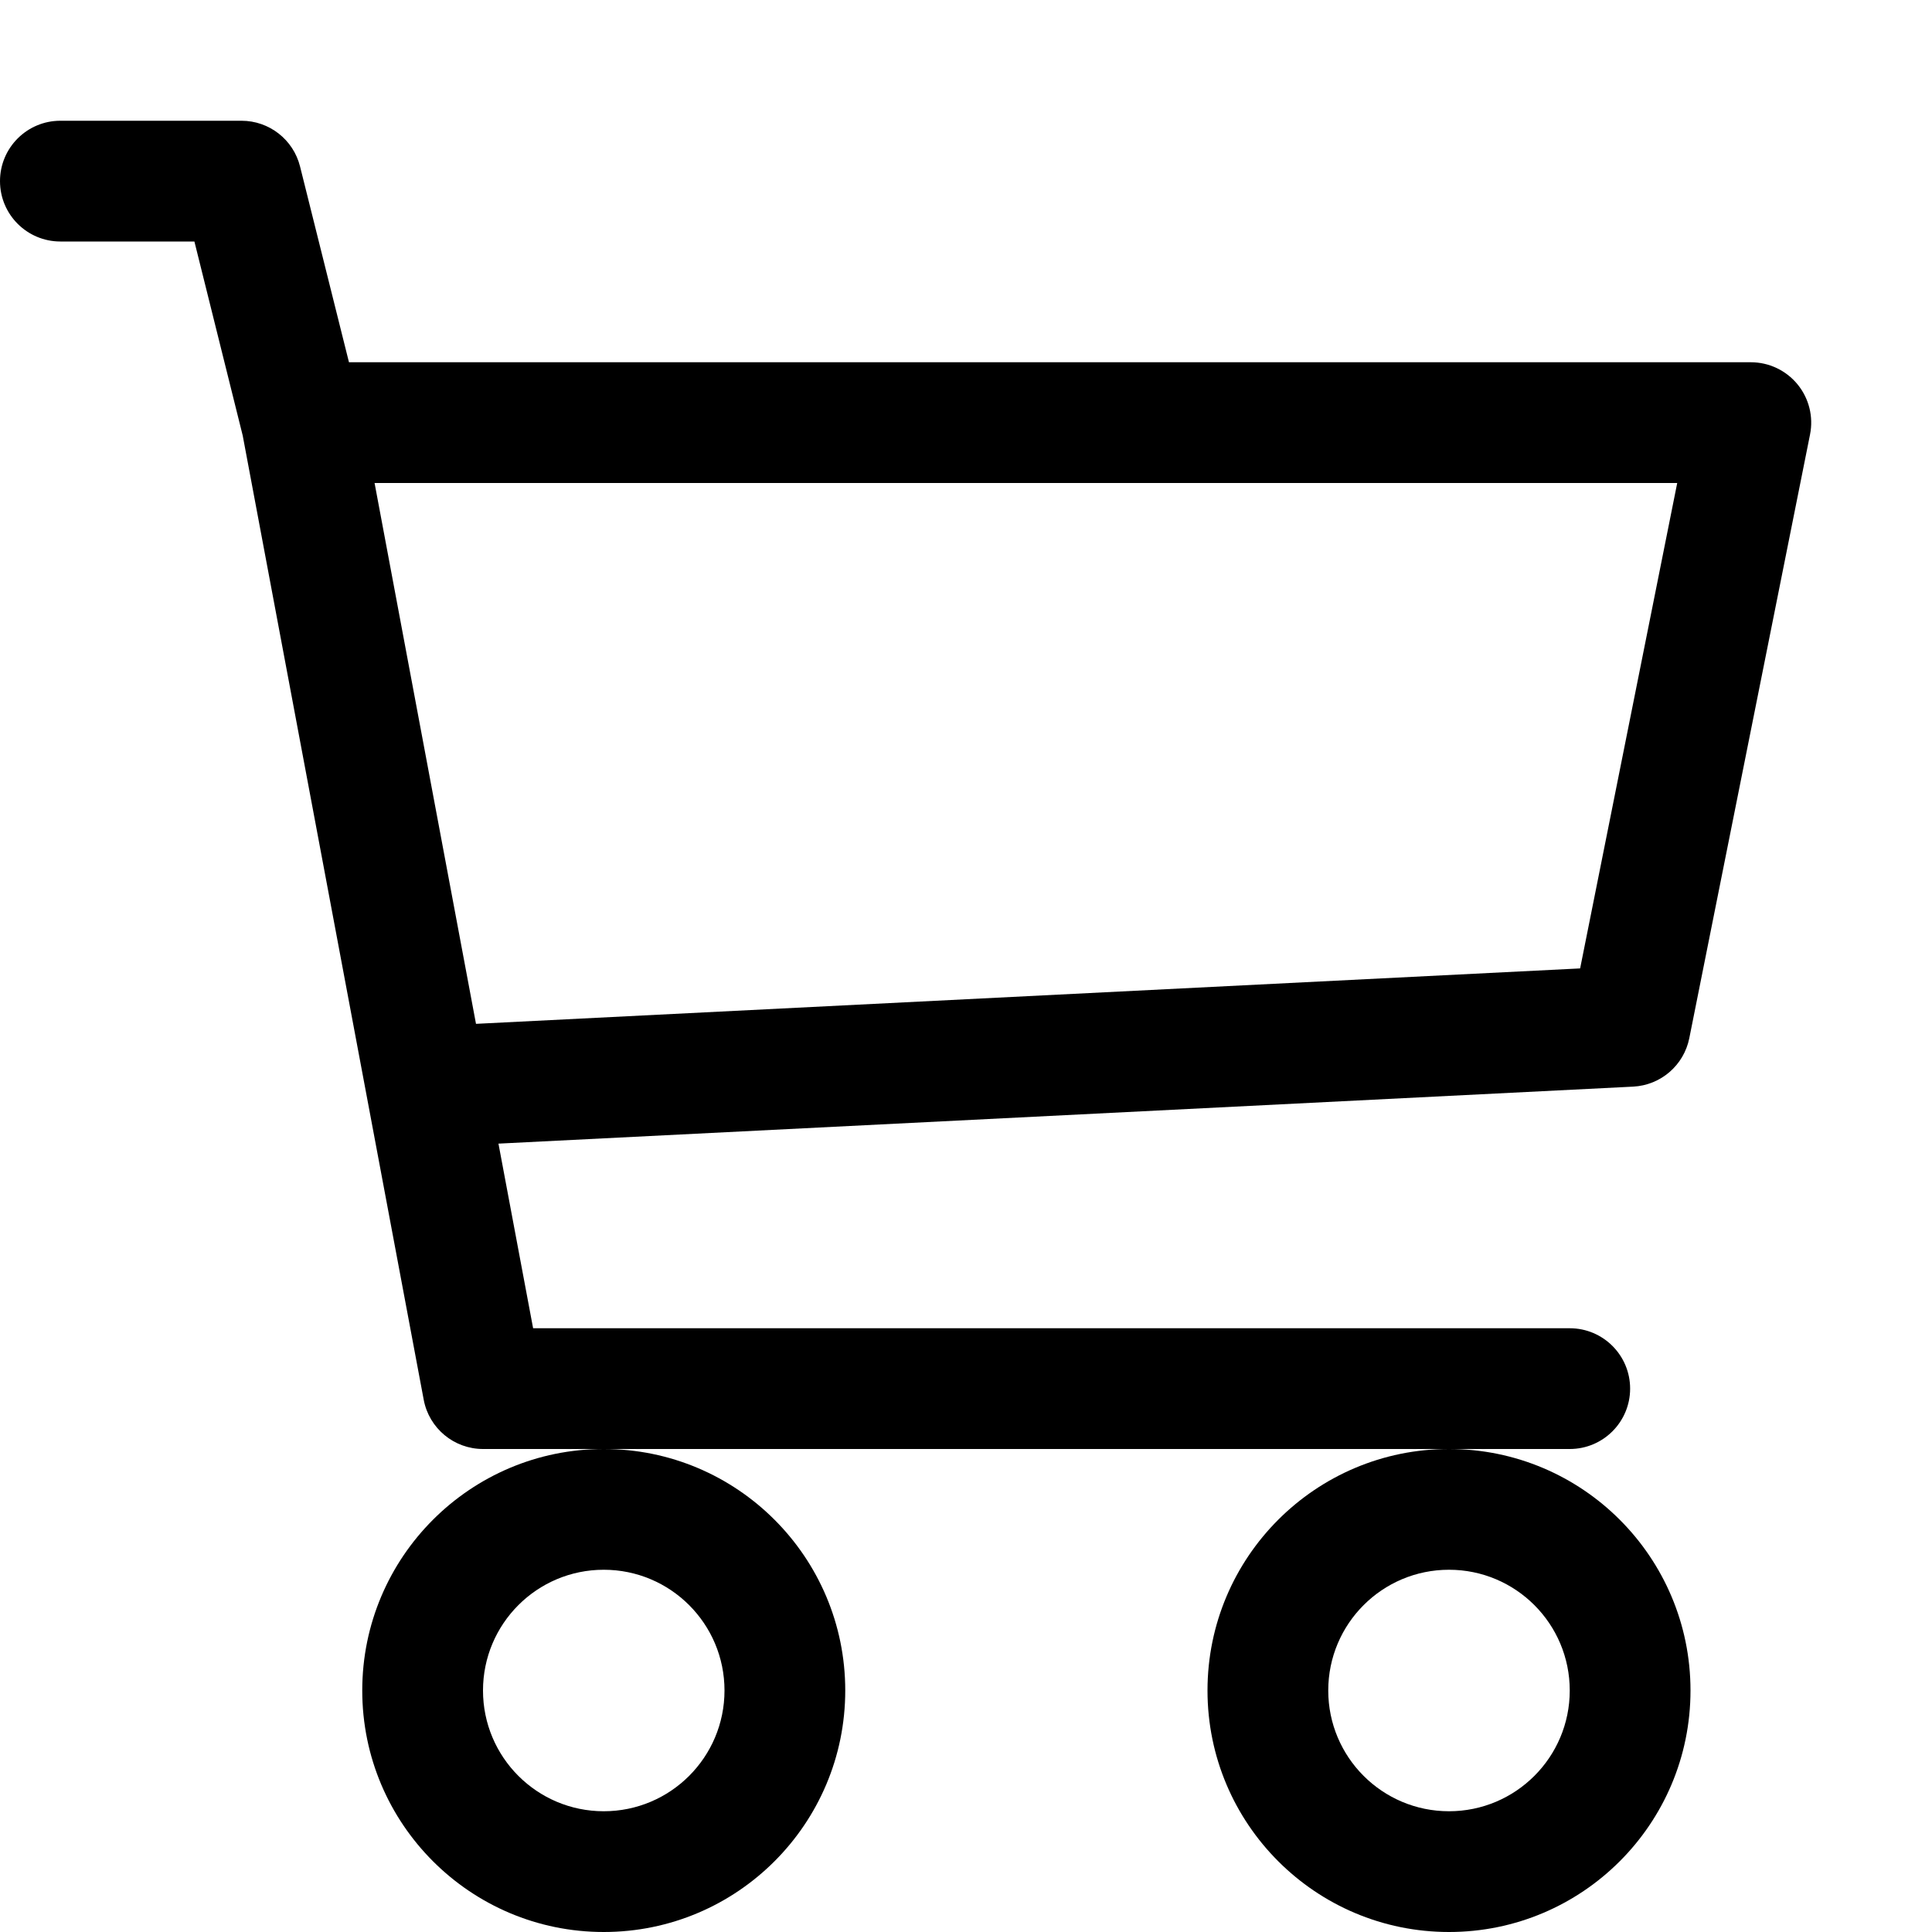
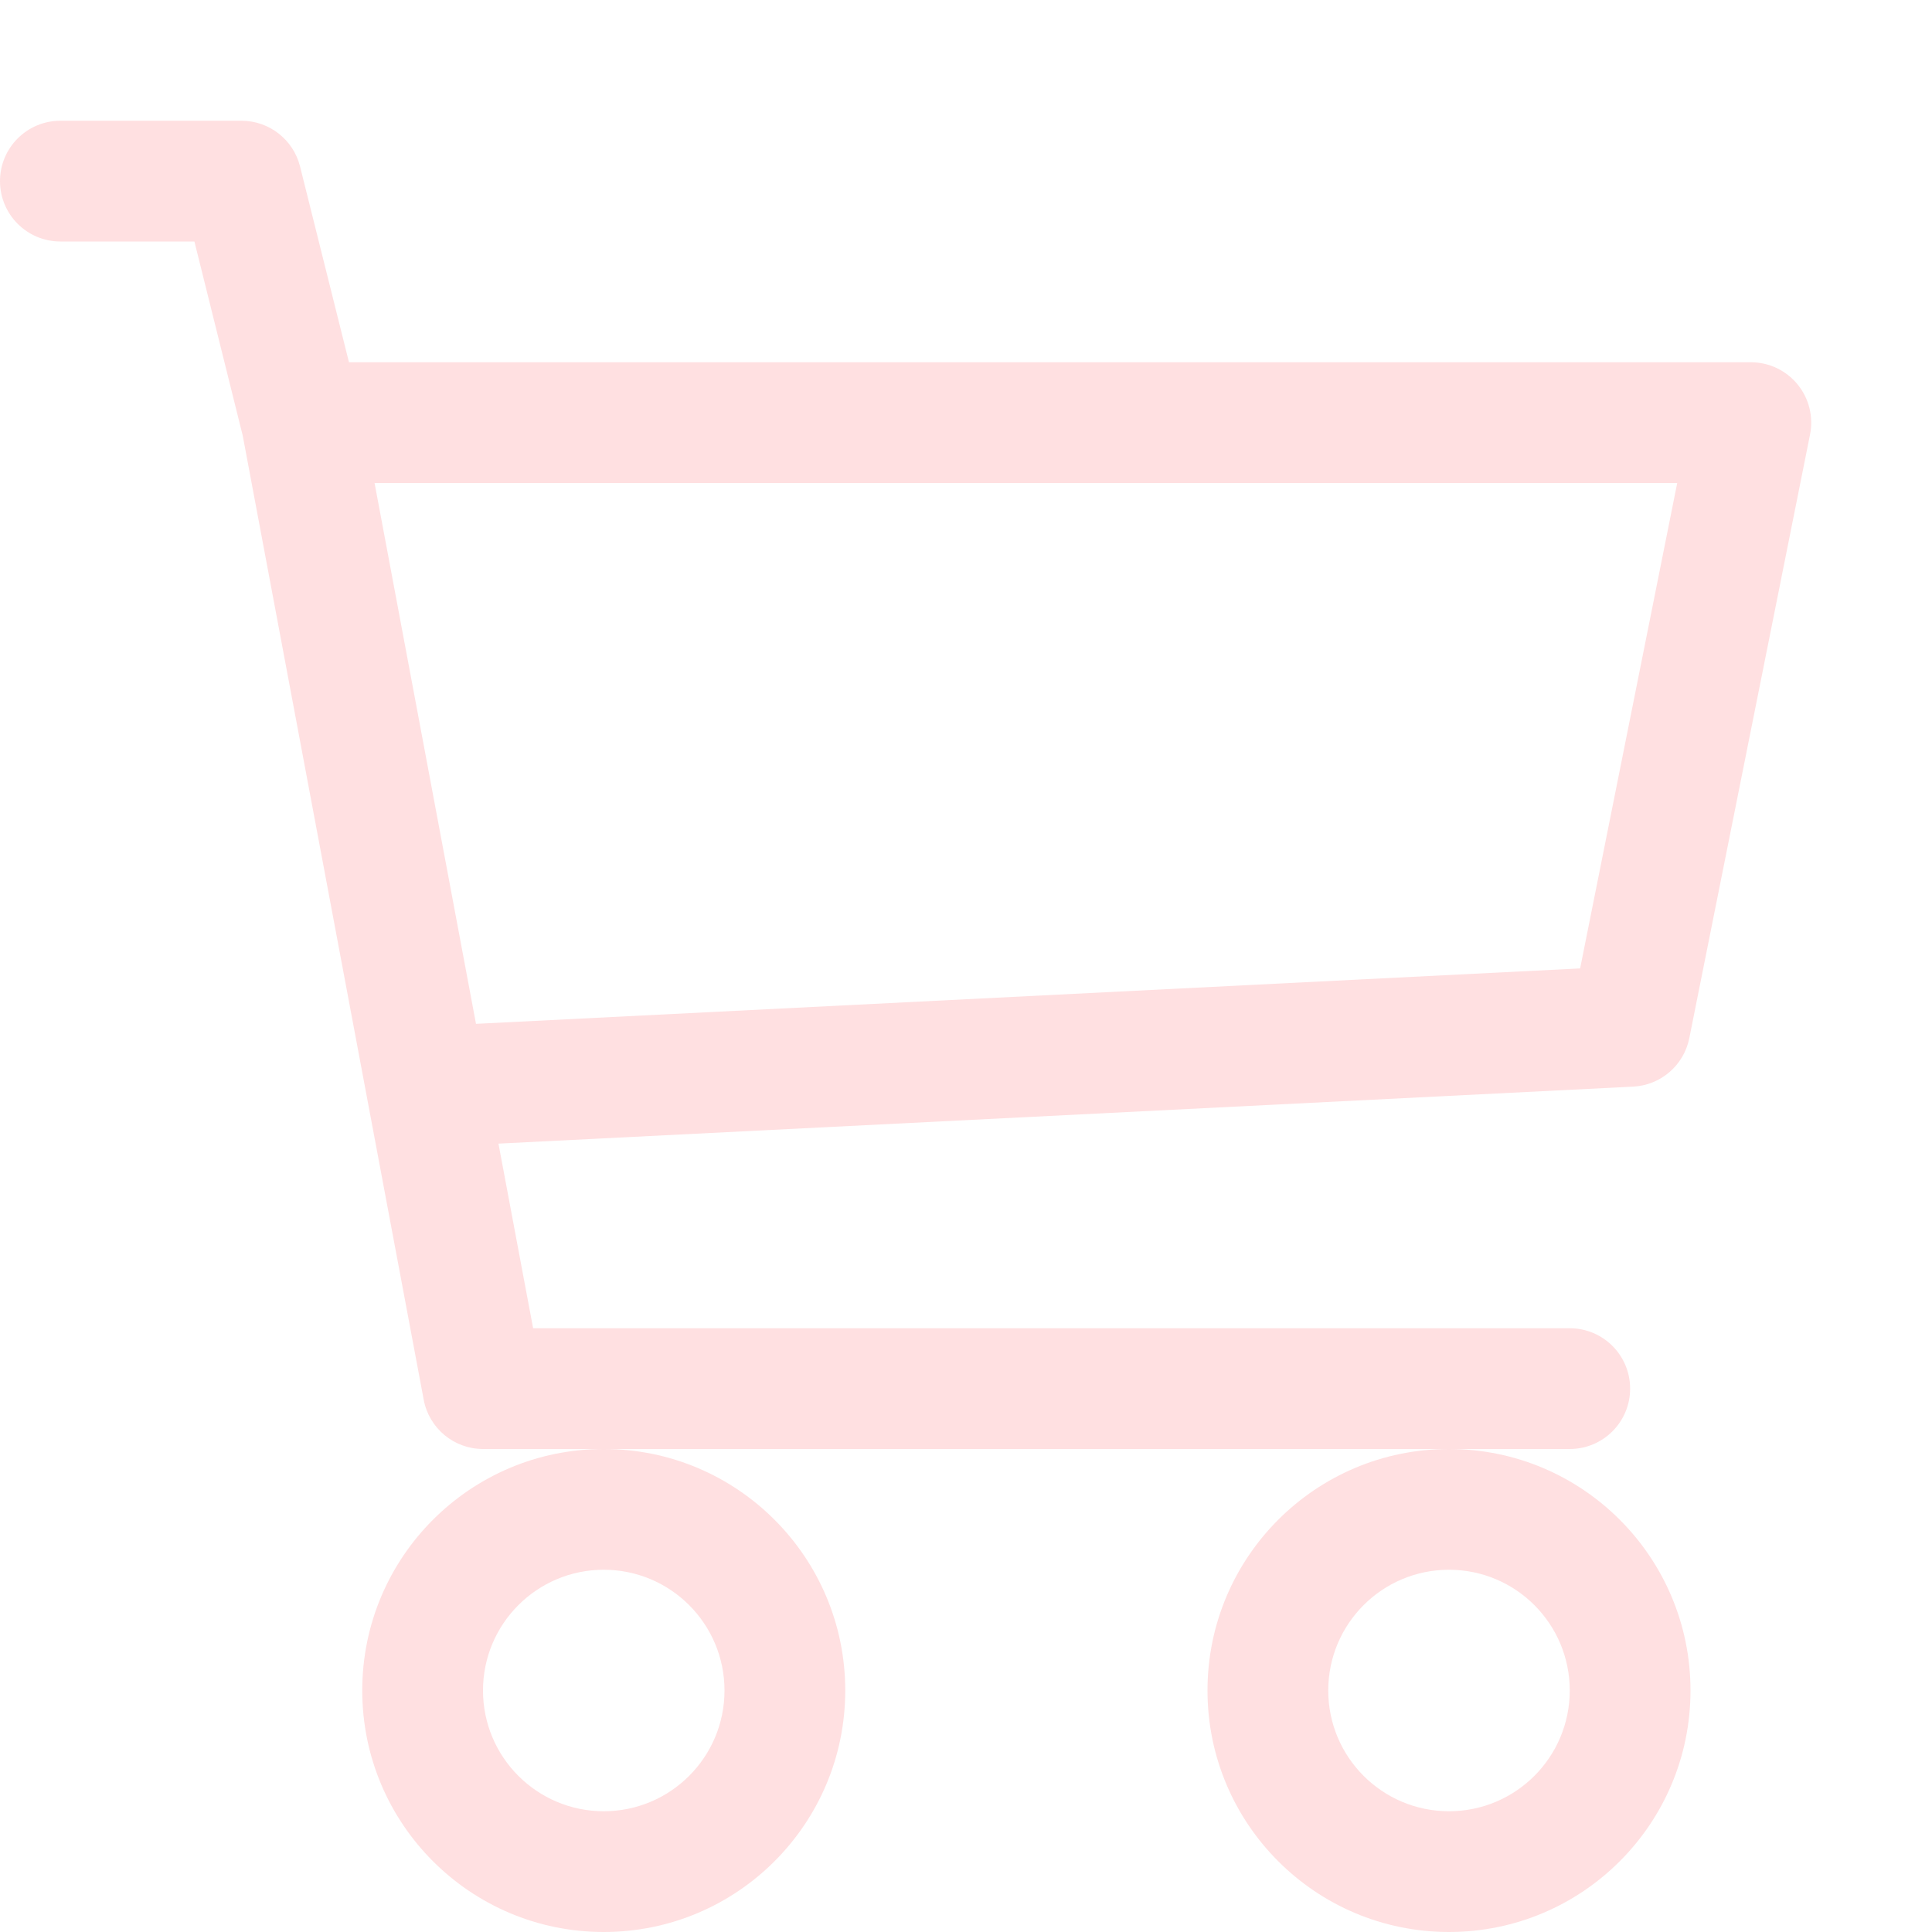
- <svg xmlns="http://www.w3.org/2000/svg" width="16" height="16" fill="currentColor" class="bi bi-cart3" viewBox="0 0 16 16">
+ <svg xmlns="http://www.w3.org/2000/svg" width="20" height="20" fill="#ffe0e1" class="bi bi-cart3" viewBox="0 0 16 16" alt="panier">
  <path d="M0 1.5A.5.5 0 0 1 .5 1H2a.5.5 0 0 1 .485.379L2.89 3H14.5a.5.5 0 0 1 .49.598l-1 5a.5.5 0 0 1-.465.401l-9.397.472L4.415 11H13a.5.5 0 0 1 0 1H4a.5.5 0 0 1-.491-.408L2.01 3.607 1.61 2H.5a.5.5 0 0 1-.5-.5zM3.102 4l.84 4.479 9.144-.459L13.89 4H3.102zM5 12a2 2 0 1 0 0 4 2 2 0 0 0 0-4zm7 0a2 2 0 1 0 0 4 2 2 0 0 0 0-4zm-7 1a1 1 0 1 1 0 2 1 1 0 0 1 0-2zm7 0a1 1 0 1 1 0 2 1 1 0 0 1 0-2z" />
</svg>
